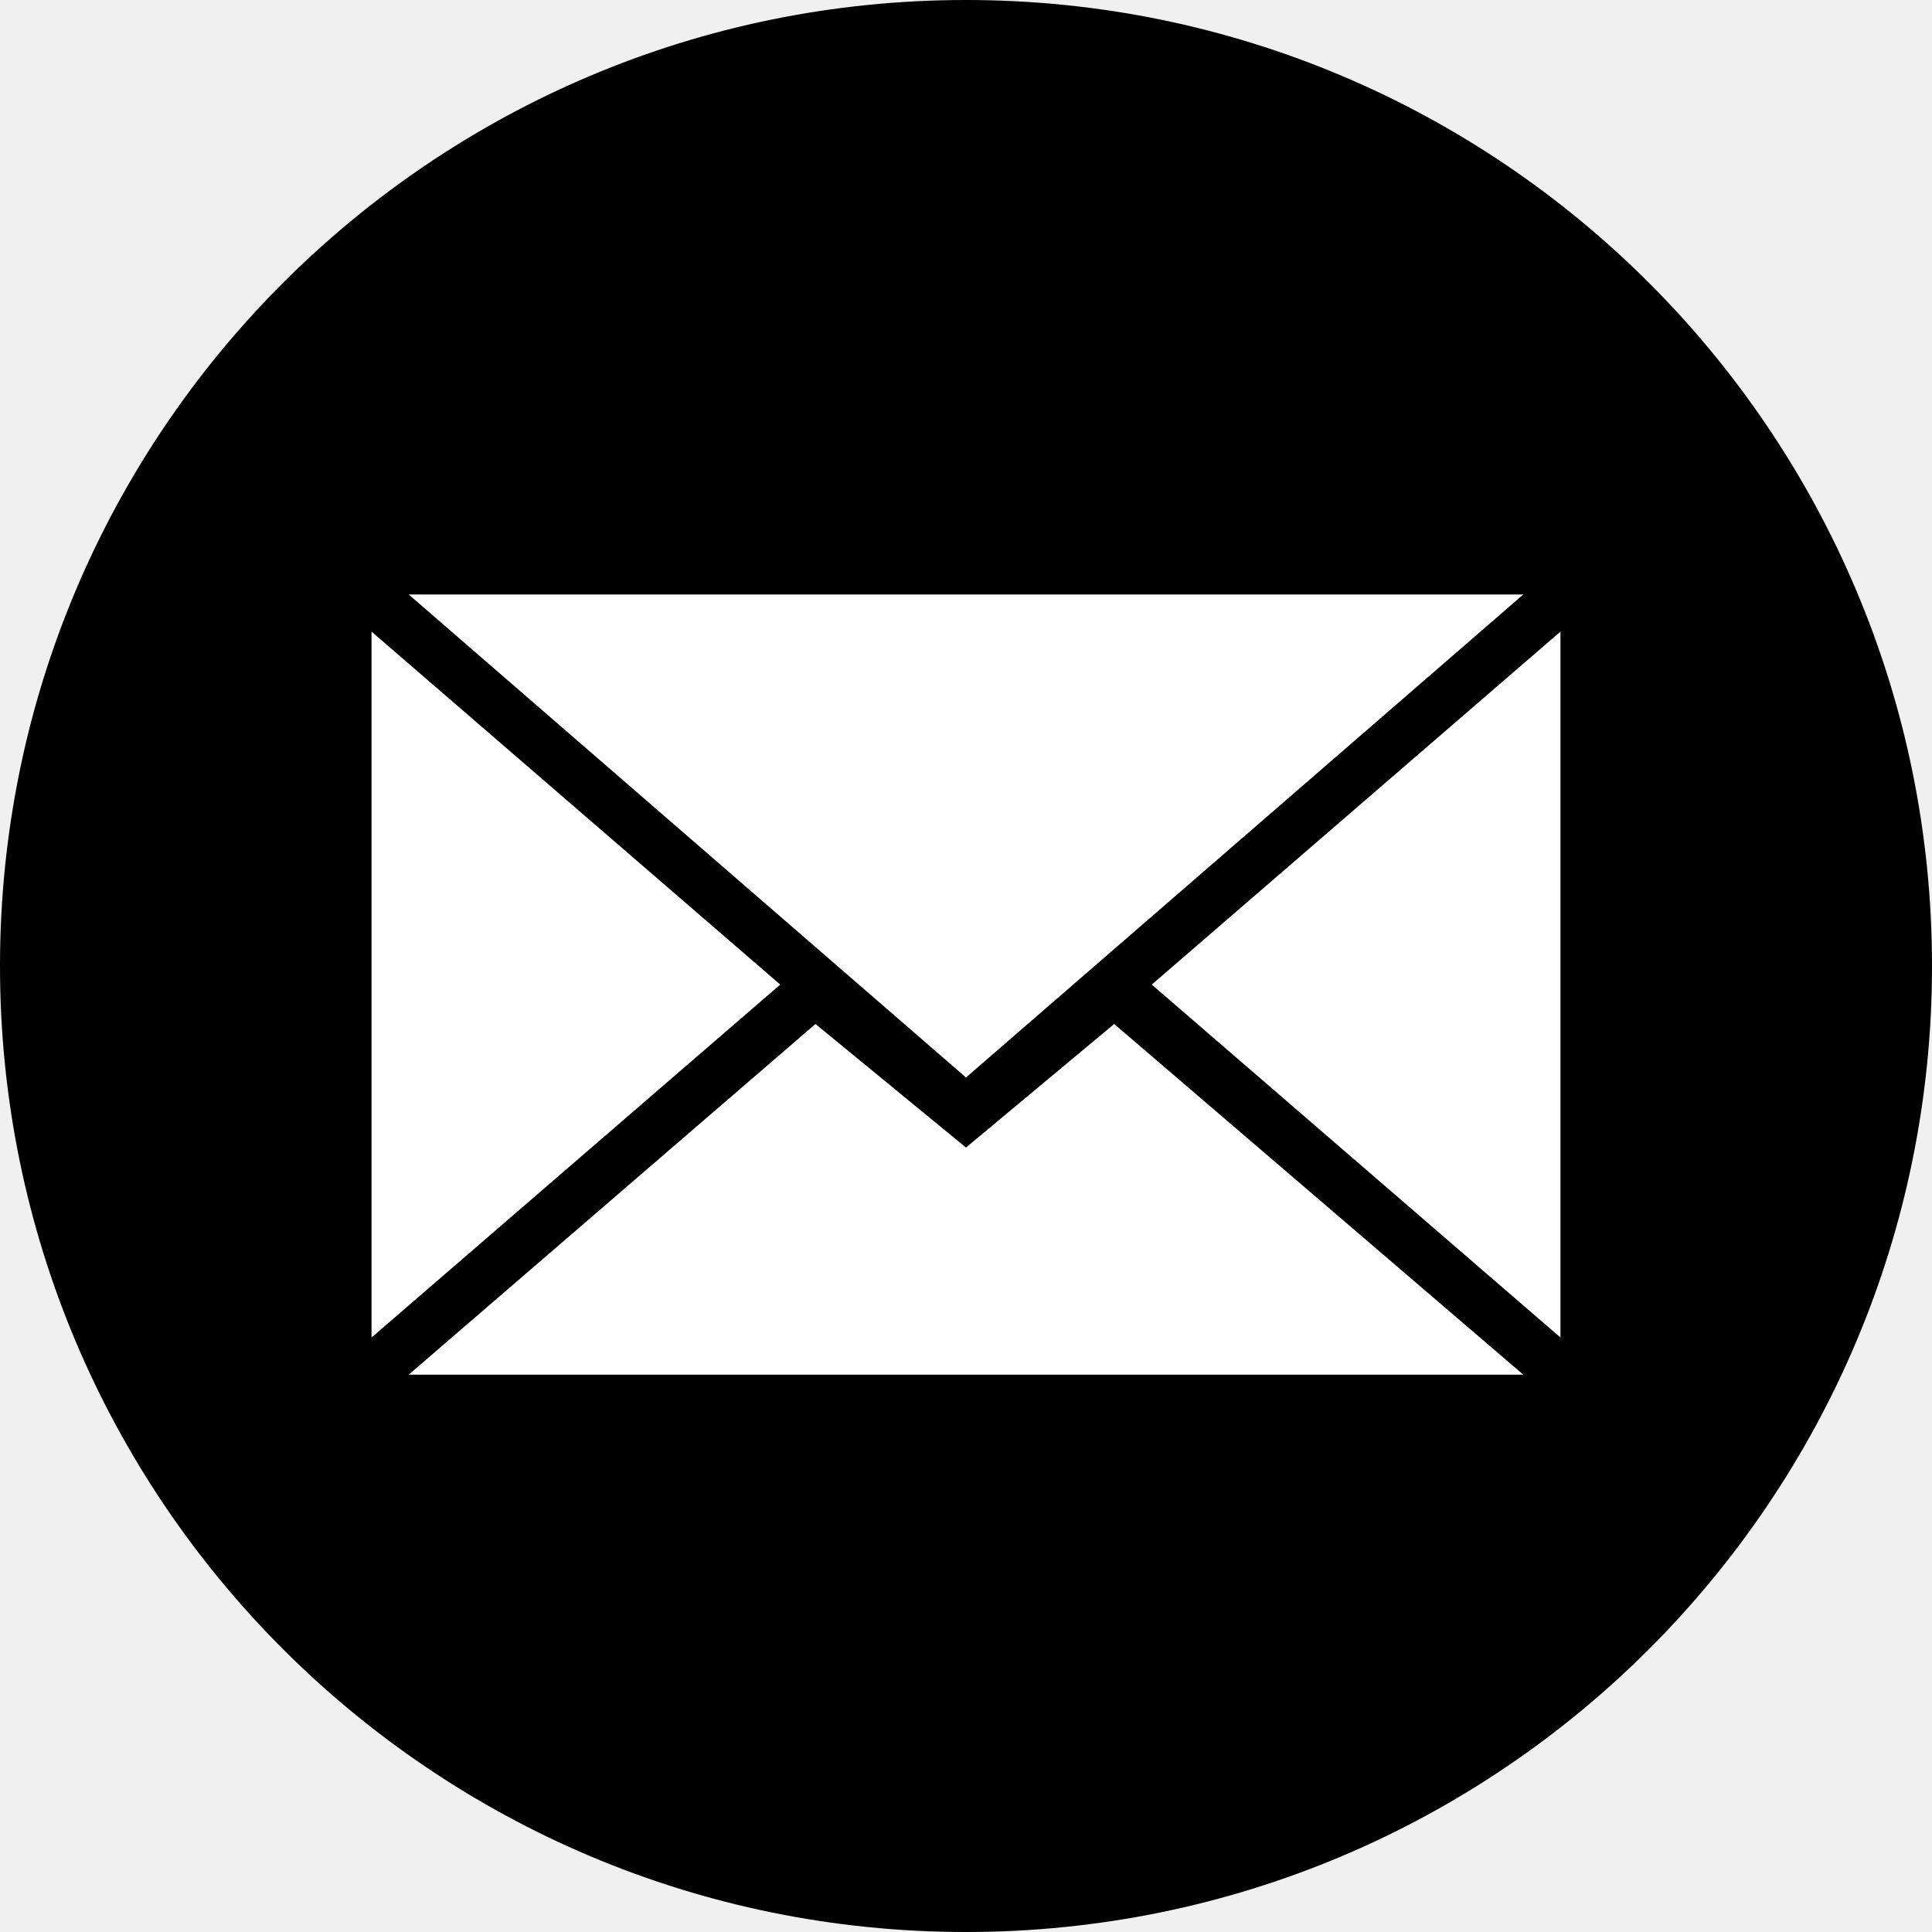
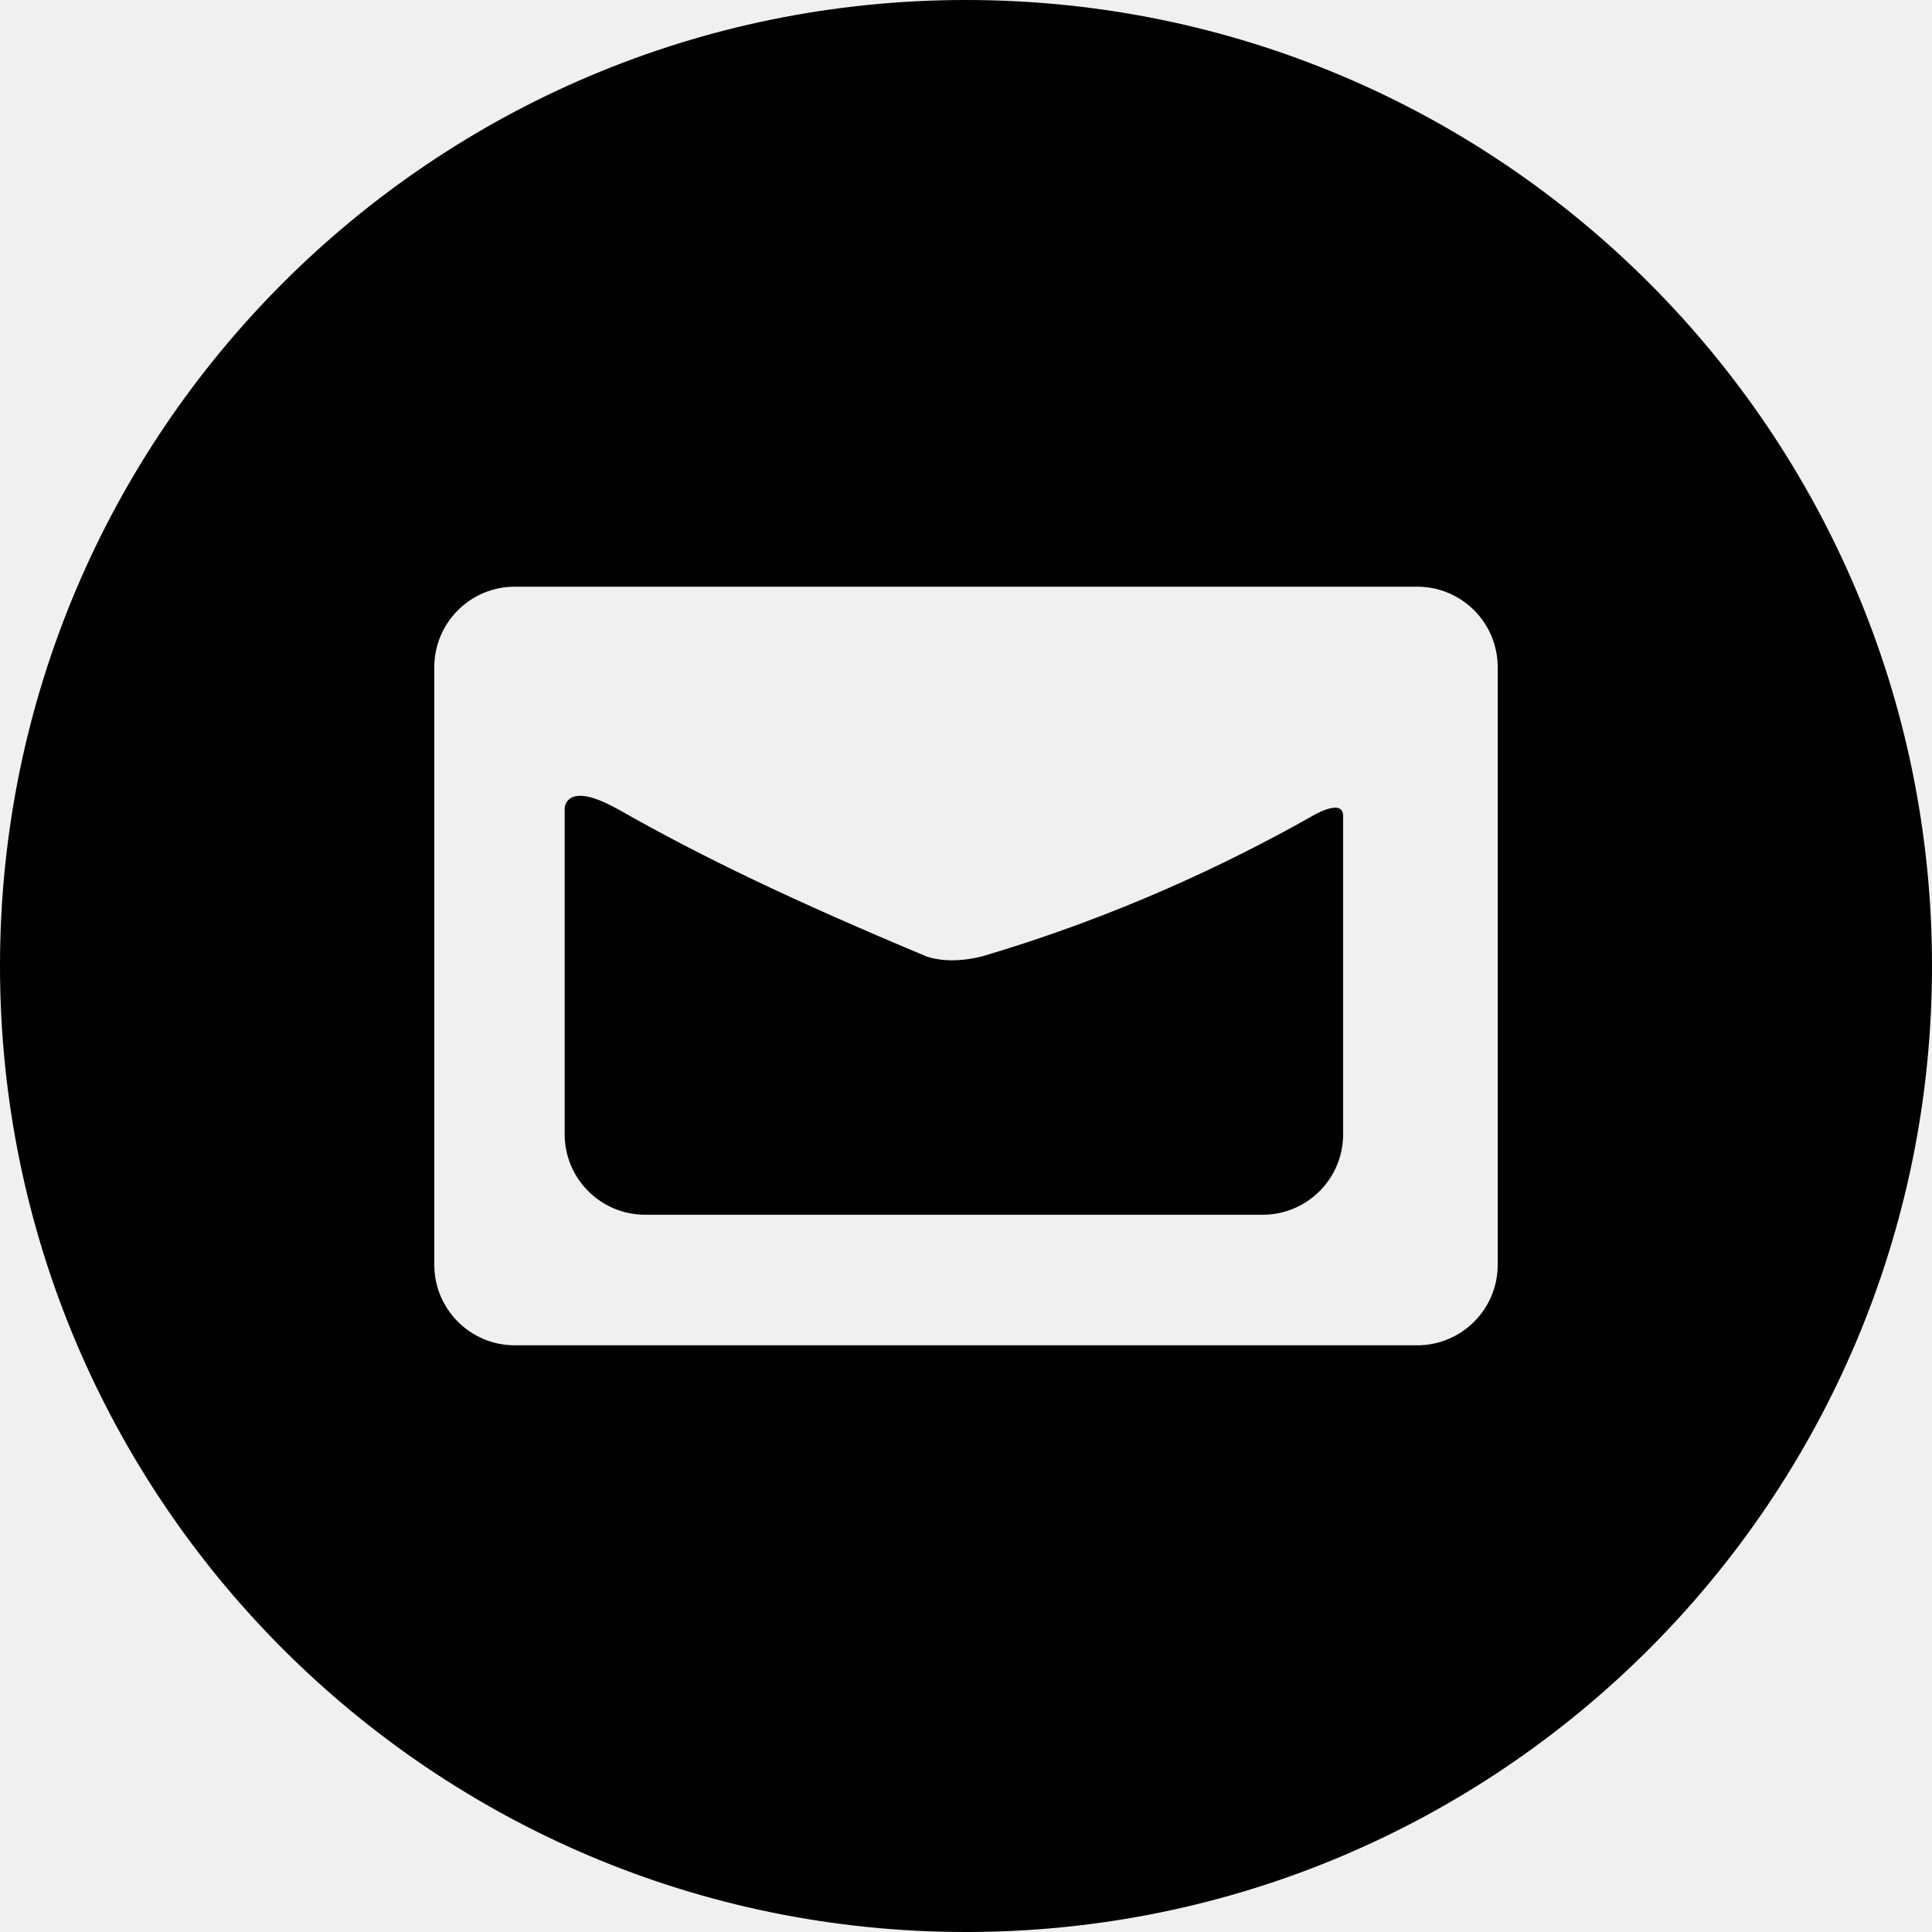
- <svg xmlns="http://www.w3.org/2000/svg" height="current" version="1.1" viewBox="0 0 60 60" width="current">
-   <defs />
-   <g fill="none" fill-rule="evenodd" id="black" stroke="none" stroke-width="1">
-     <g id="mail">
-       <path d="M30,60 C46.569,60 60,46.569 60,30 C60,13.431 46.569,0 30,0 C13.431,0 0,13.431 0,30 C0,46.569 13.431,60 30,60 Z" fill="#000000" />
-       <path d="M30,33.462 L47.308,18.462 L12.692,18.462 L30,33.462 Z M25.325,31.801 L30,35.638 L34.602,31.801 L47.308,42.692 L12.692,42.692 L25.325,31.801 Z M11.538,41.538 L11.538,19.615 L24.231,30.577 L11.538,41.538 Z M48.462,41.538 L48.462,19.615 L35.769,30.577 L48.462,41.538 Z" fill="#FFFFFF" />
-     </g>
+ <svg xmlns="http://www.w3.org/2000/svg" id="Layer_1" version="1.1" viewBox="0 0 48 48" xml:space="preserve">
+   <g>
+     <path d="M32.606,20.272L32.606,20.272c-2.121,1.201-4.903,2.513-8.2,3.487c-0.682,0.173-1.152,0.083-1.377,0.008   c-3.321-1.388-5.635-2.497-7.683-3.667c-0.014-0.007-0.022-0.01-0.037-0.018c-1.267-0.699-1.28,0-1.28,0v8.098c0,1.105,0.896,2,2,2   H31.37c1.104,0,2-0.895,2-2v-7.908C33.37,19.81,32.606,20.272,32.606,20.272z" fill="current" />
+     <path d="M24,0C10.745,0,0,10.745,0,24c0,13.254,10.745,24,24,24s24-10.746,24-24C48,10.745,37.255,0,24,0z    M37.21,31.424c0,1.104-0.896,2-2,2H12.79c-1.104,0-2-0.896-2-2V16.576c0-1.104,0.896-2,2-2h22.42c1.104,0,2,0.896,2,2V31.424z" fill="current" />
  </g>
</svg>
